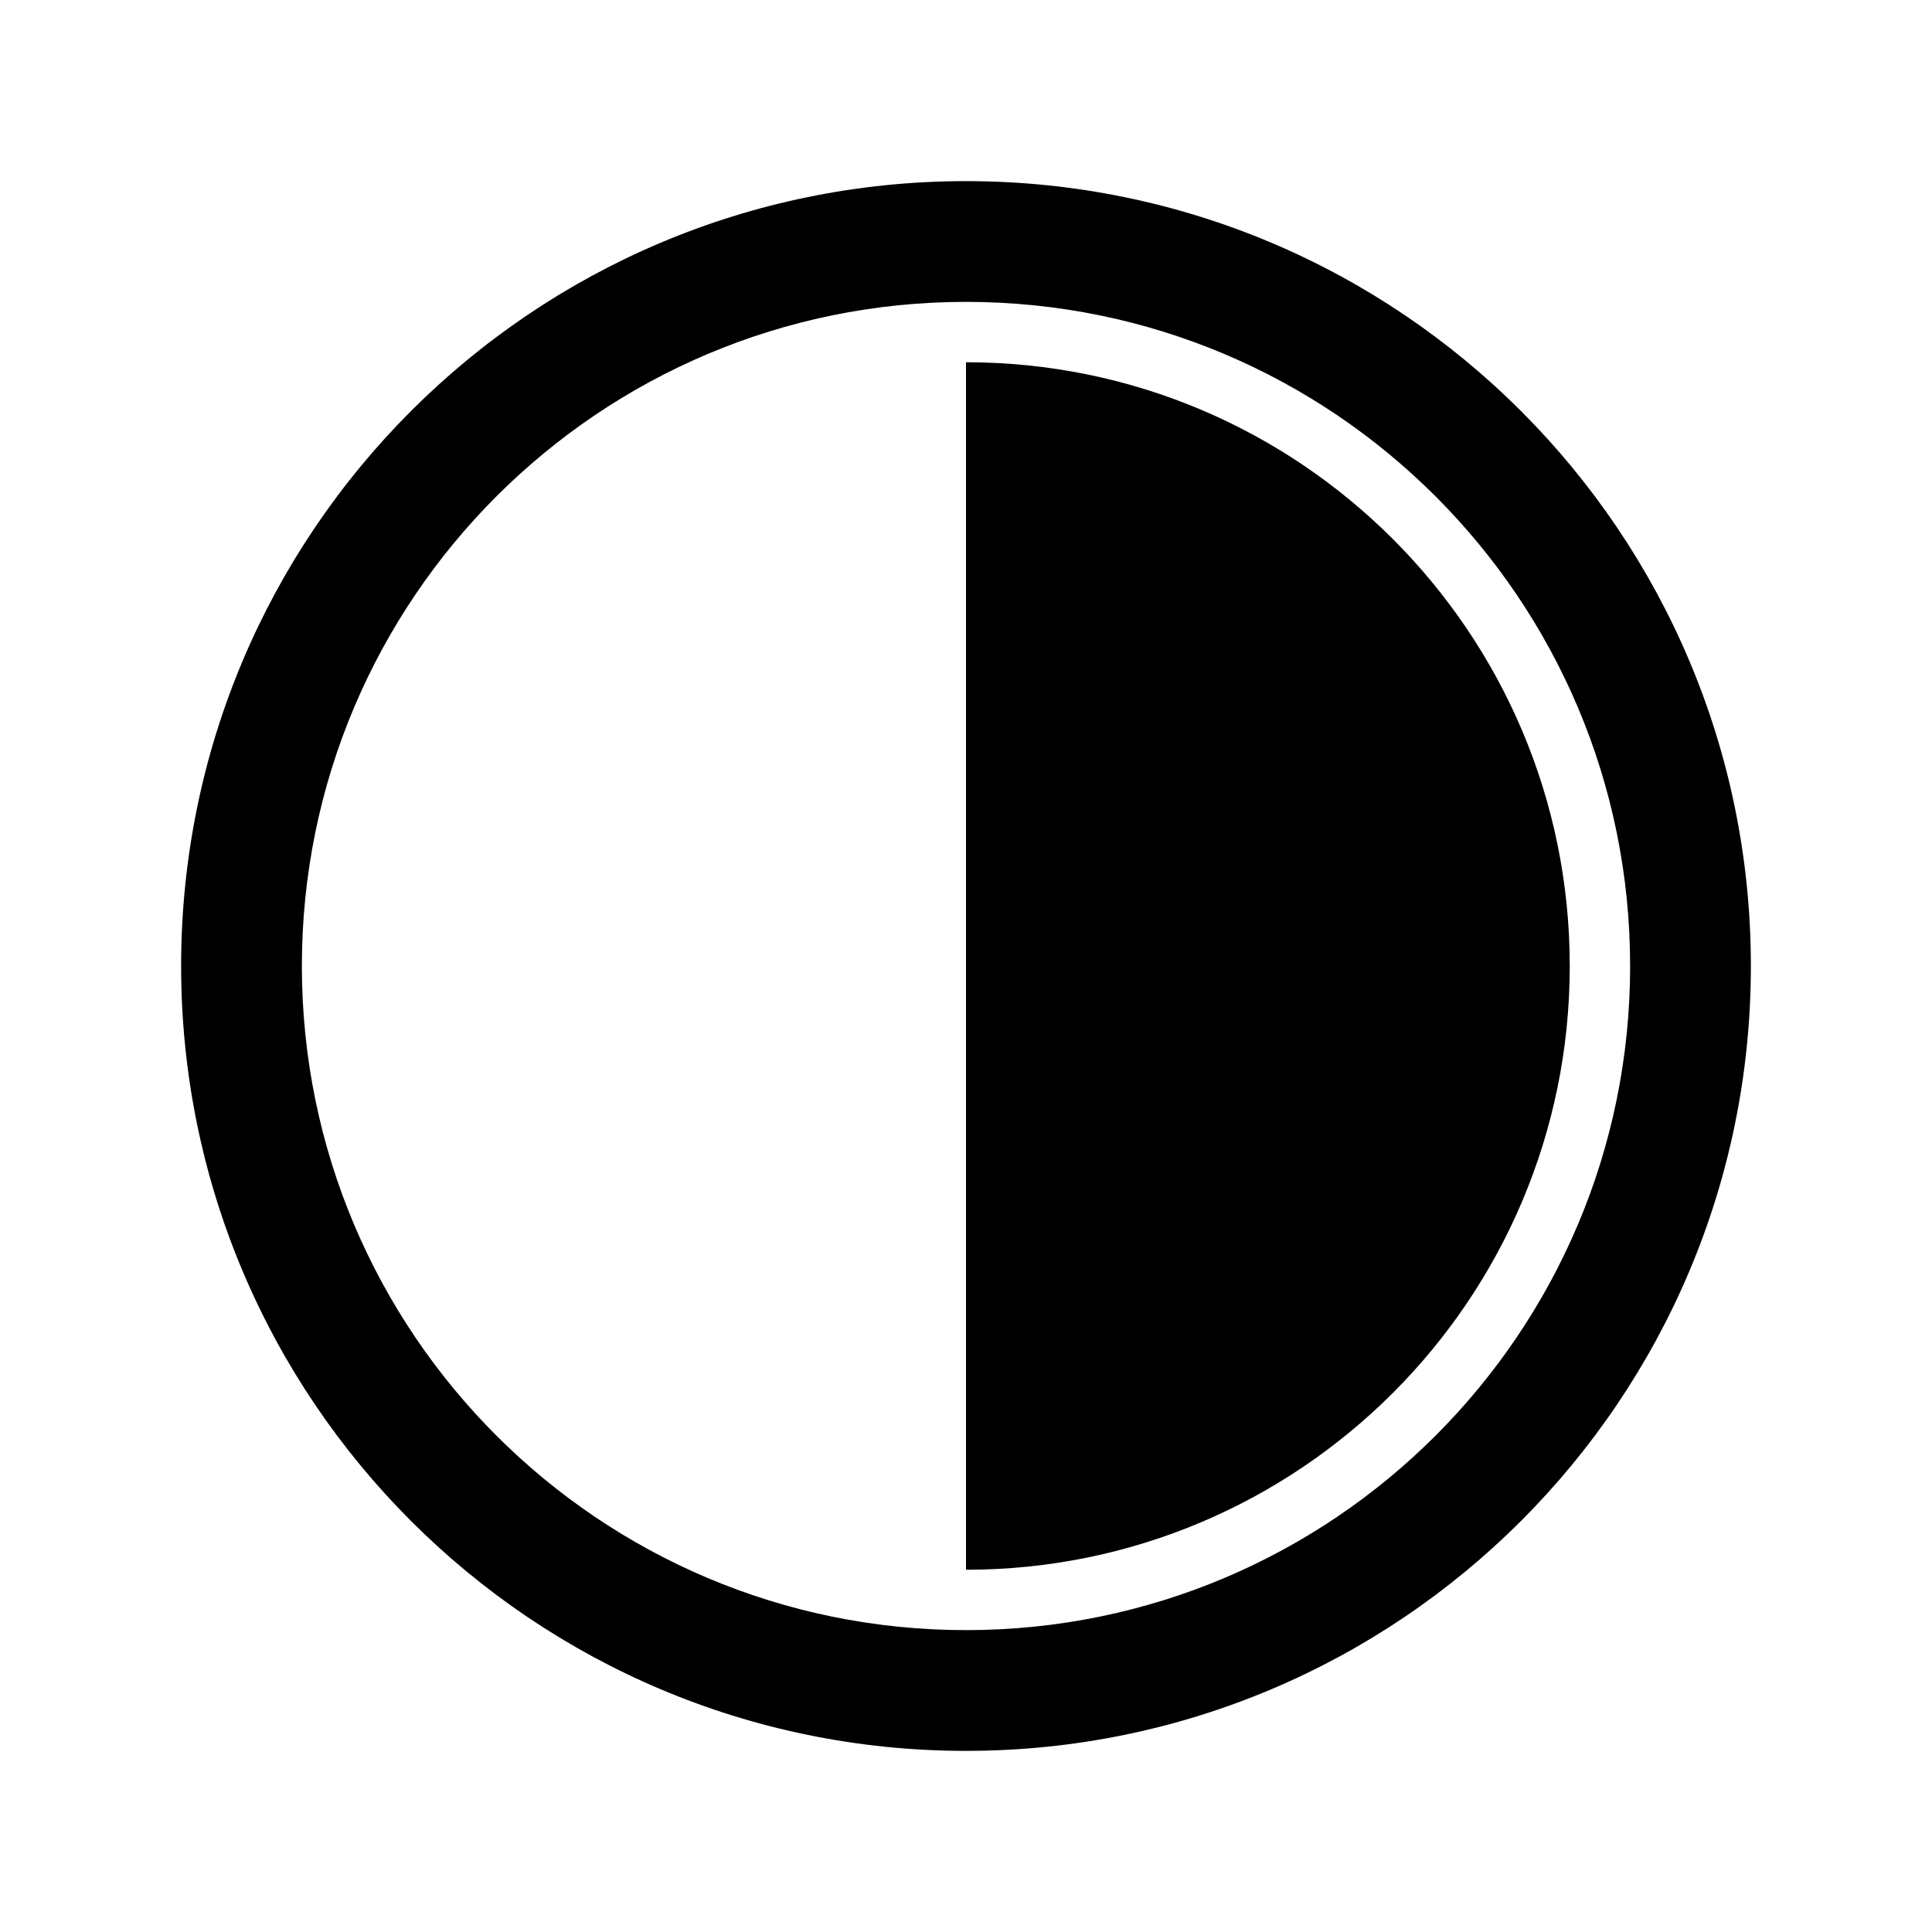
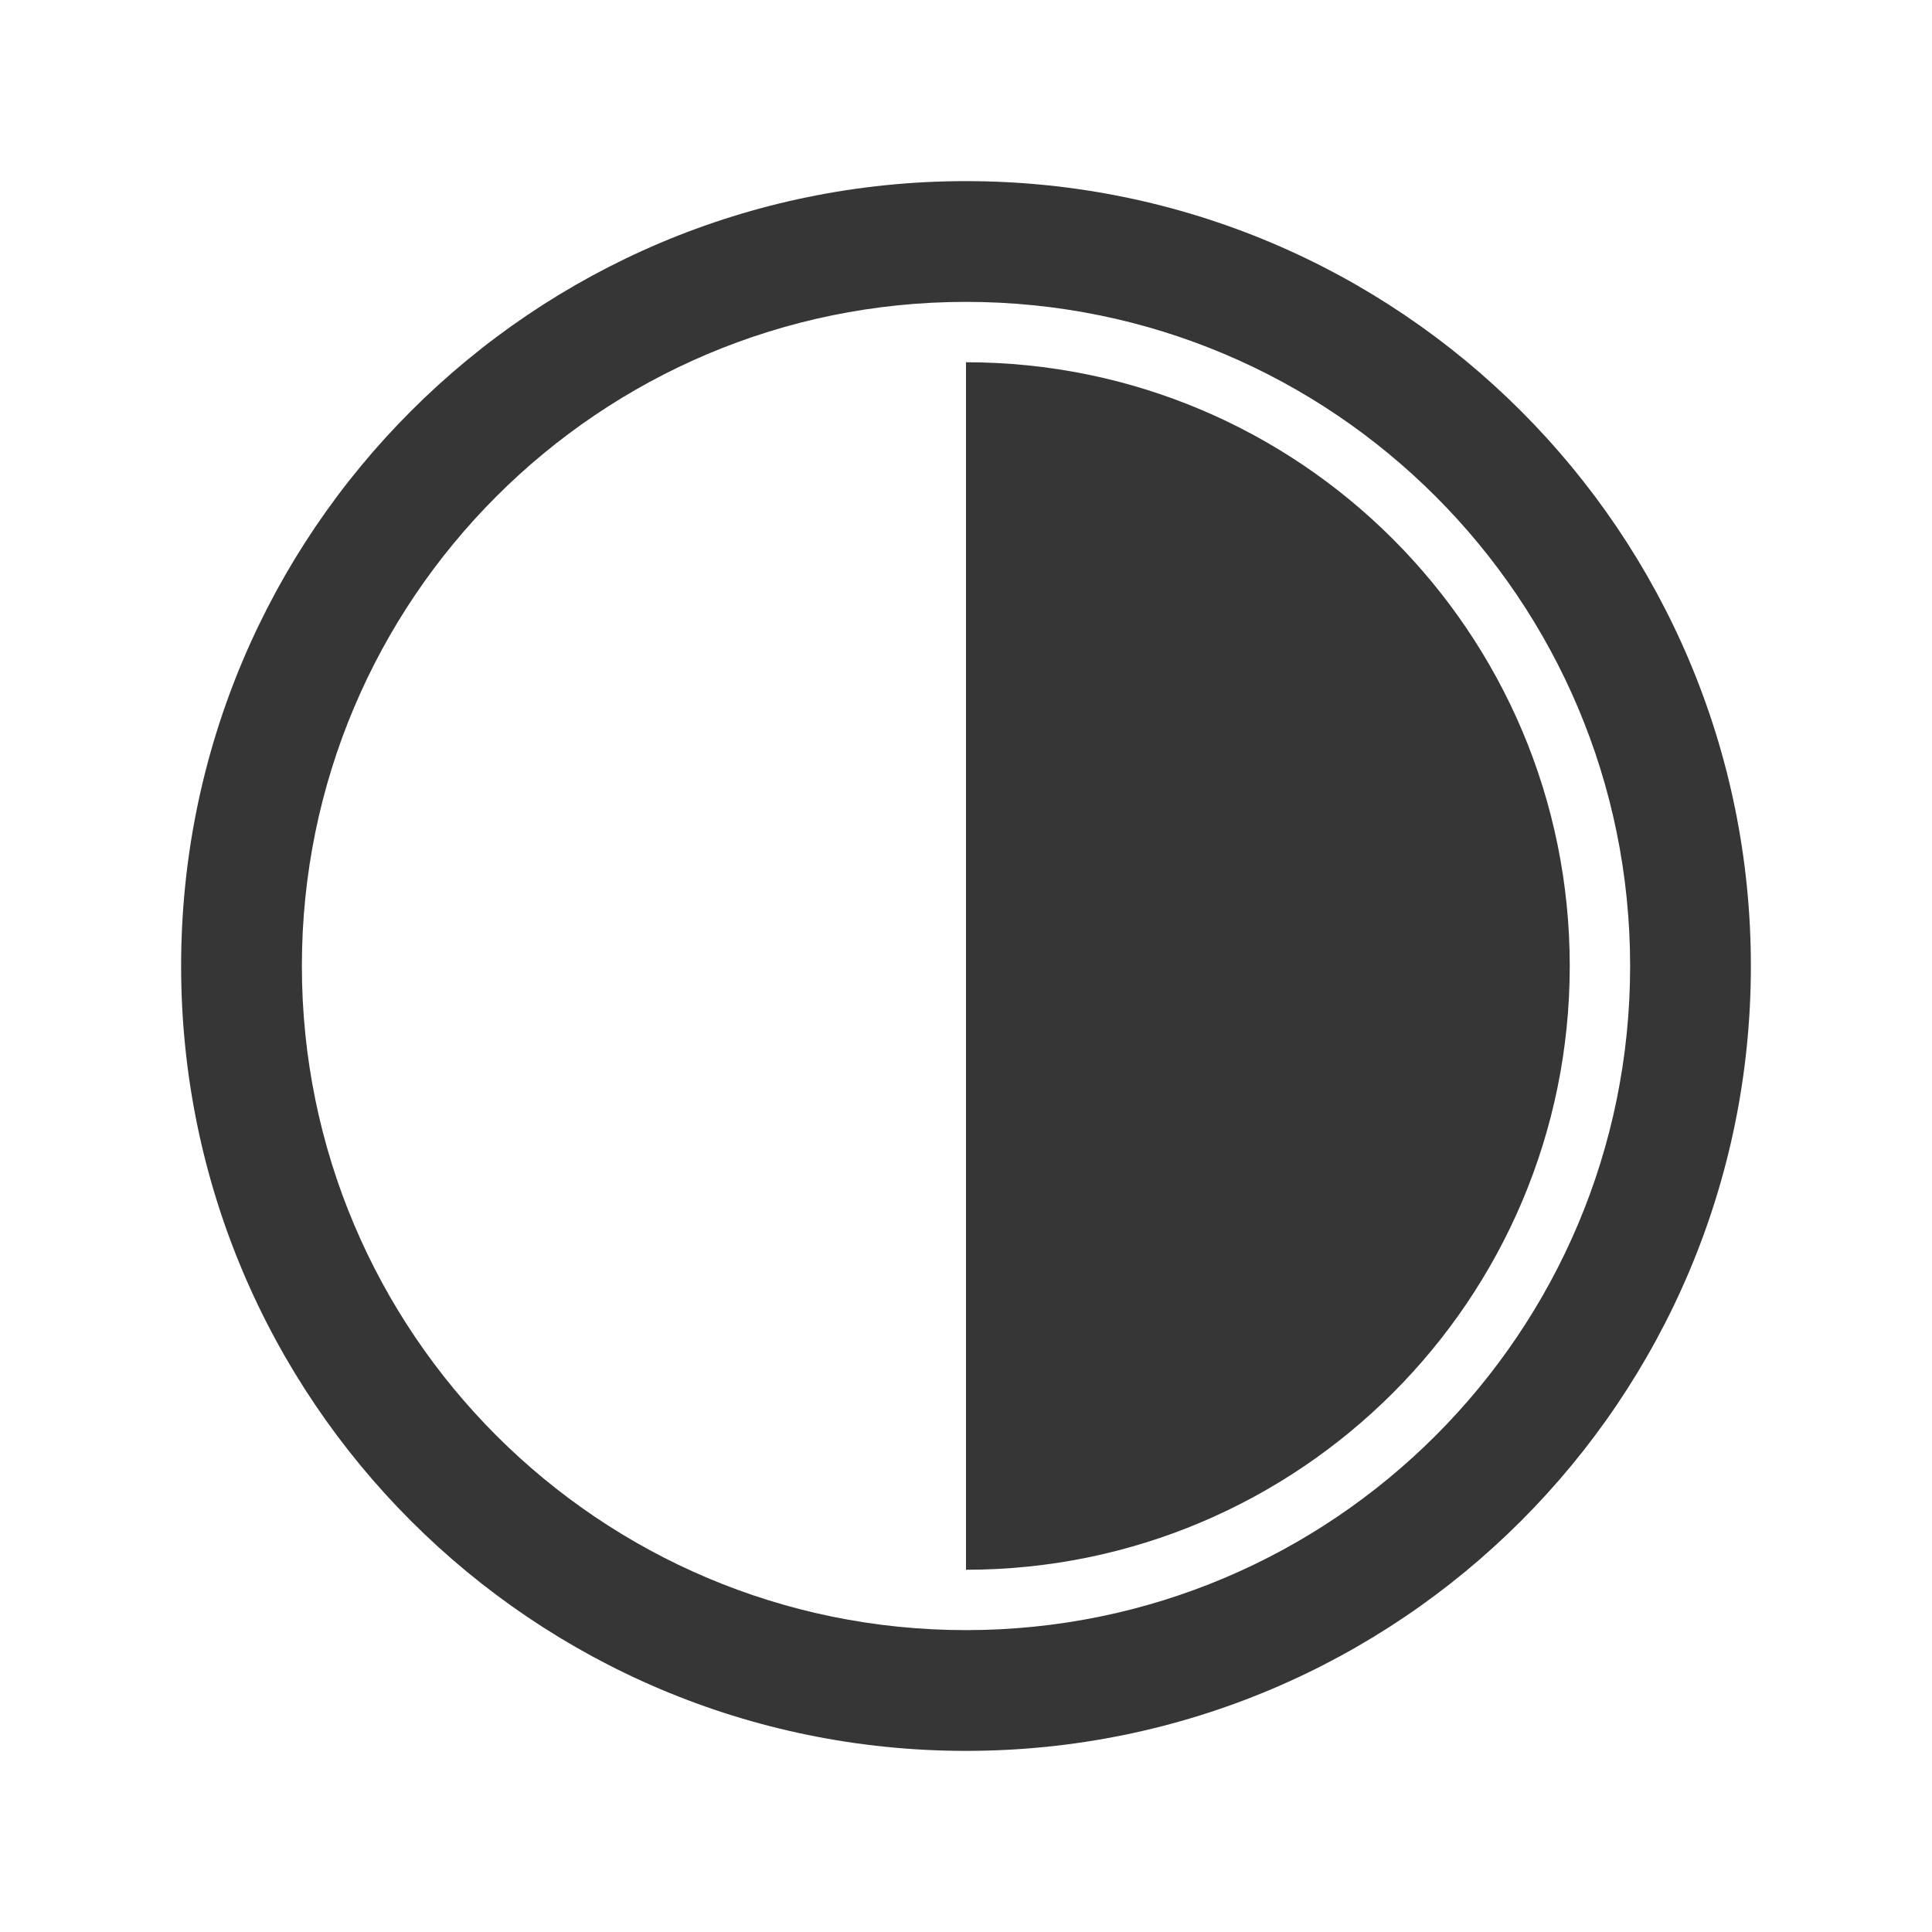
<svg xmlns="http://www.w3.org/2000/svg" width="16" height="16" viewBox="0 0 16 16">
-   <path fill="currentColor" fill-rule="evenodd" d="M8 1.5a6.5 6.5 0 1 0 0 13 6.5 6.5 0 0 0 0-13zm0 1a5.5 5.5 0 1 1 0 11 5.5 5.5 0 0 1 0-11z" />
-   <path fill="currentColor" d="M8 3a5 5 0 0 1 0 10z" />
+   <defs>
+     <style id="current-color-scheme" type="text/css">.ColorScheme-Text { color:#363636; }</style>
+   </defs>
+   <path class="ColorScheme-Text" fill="currentColor" fill-rule="evenodd" d="M8 1.5a6.5 6.5 0 1 0 0 13 6.5 6.5 0 0 0 0-13zm0 1a5.5 5.5 0 1 1 0 11 5.5 5.5 0 0 1 0-11z" />
+   <path class="ColorScheme-Text" fill="currentColor" d="M8 3a5 5 0 0 1 0 10z" />
</svg>
